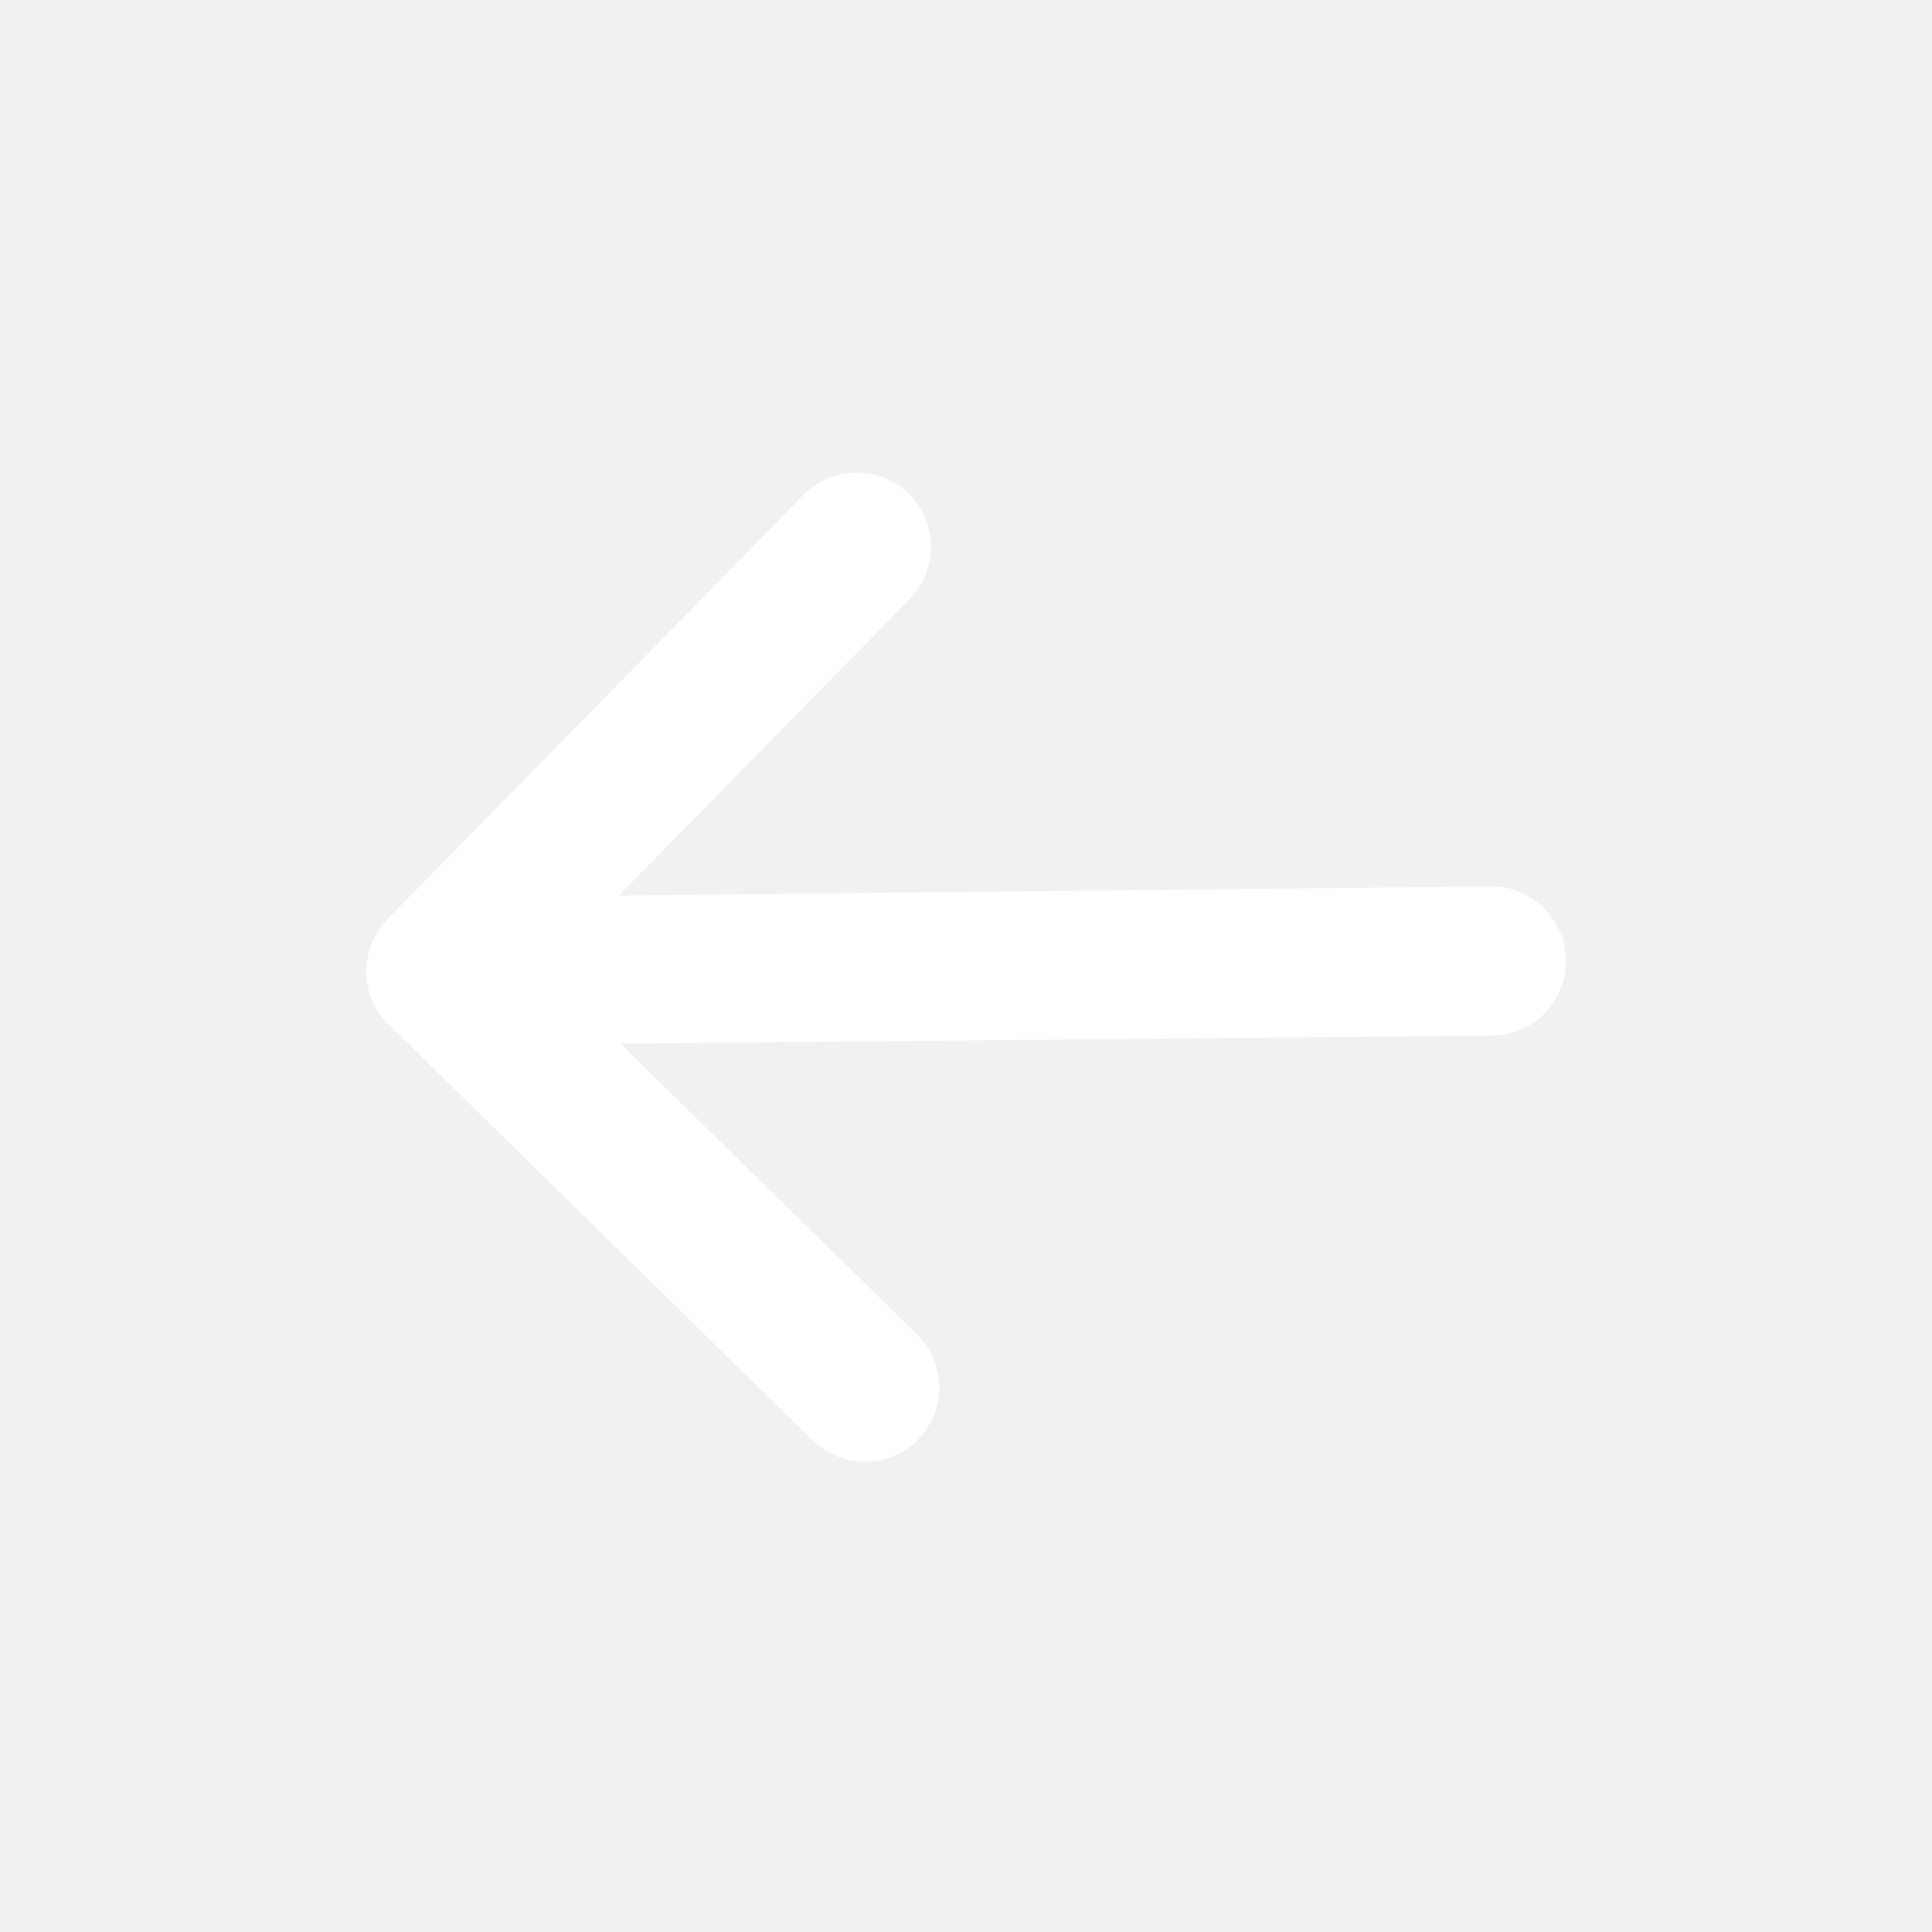
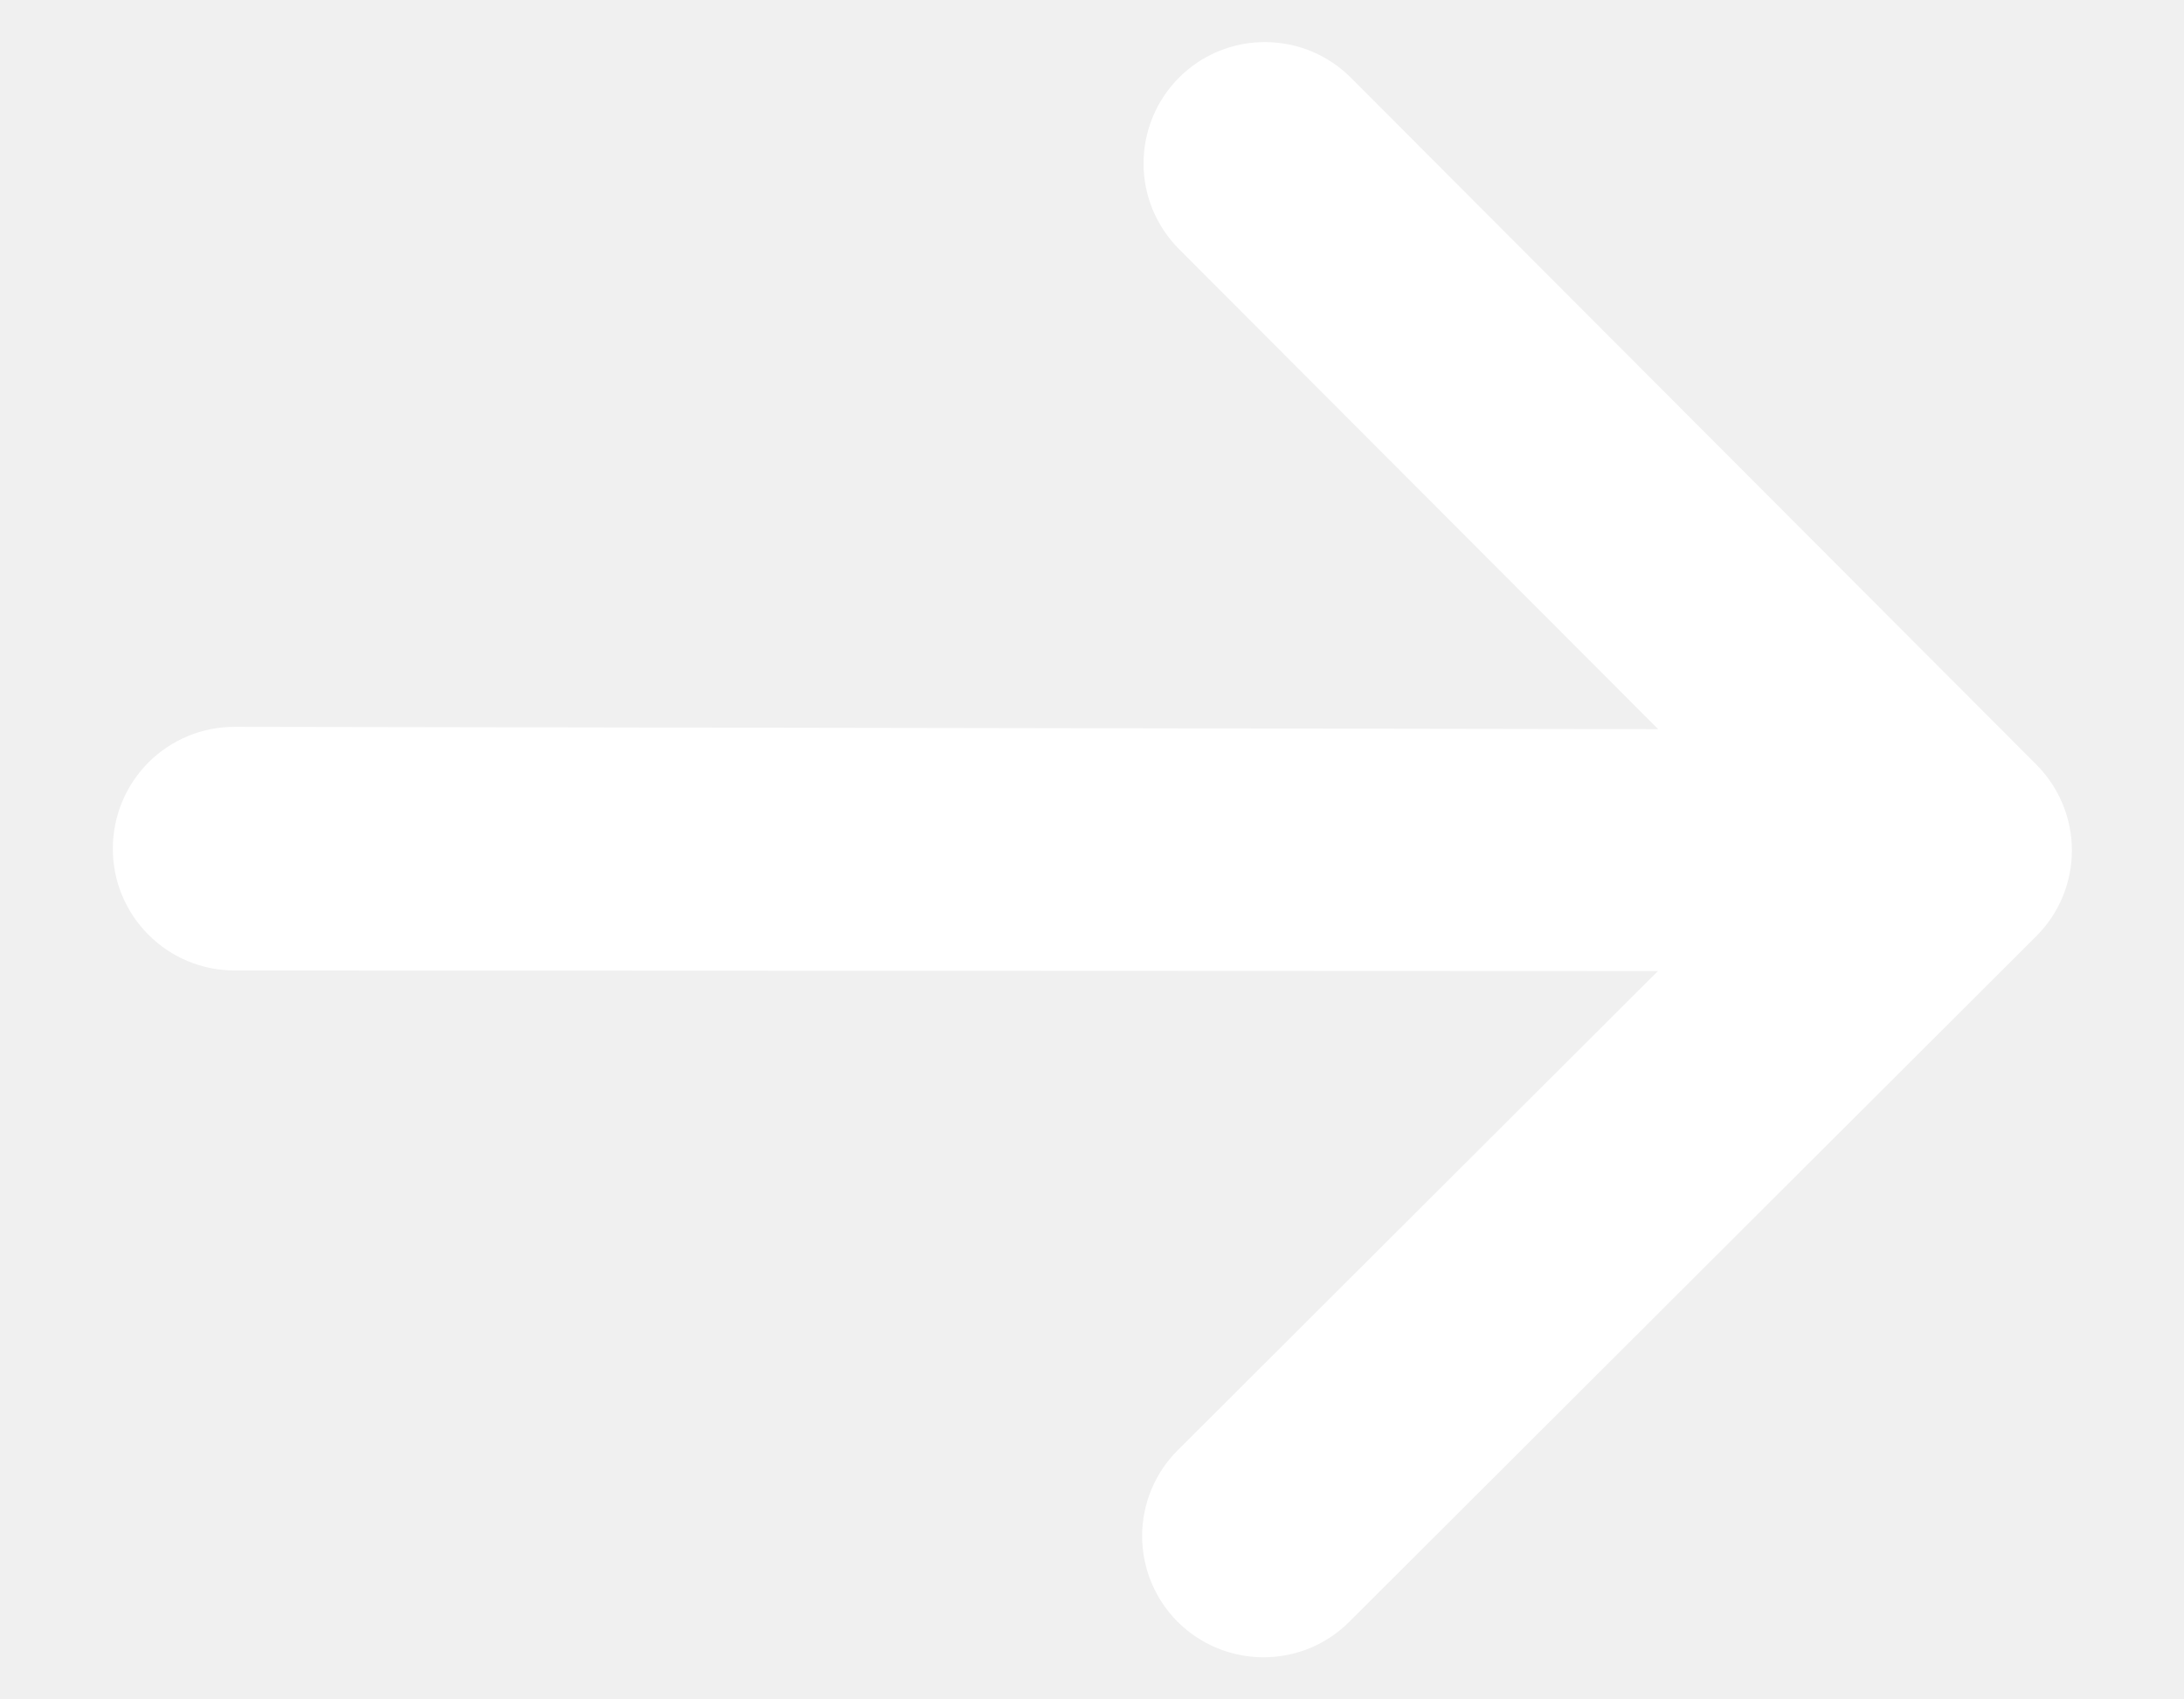
- <svg xmlns="http://www.w3.org/2000/svg" width="26" height="26" viewBox="0 0 26 26" fill="none">
-   <path d="M12.354 19.373C12.54 19.183 12.643 18.928 12.64 18.663C12.638 18.398 12.53 18.144 12.341 17.959L8.349 14.045L20.08 13.937C20.346 13.934 20.6 13.826 20.787 13.636C20.973 13.446 21.076 13.189 21.074 12.923C21.071 12.657 20.963 12.402 20.773 12.216C20.583 12.029 20.326 11.926 20.06 11.929L8.33 12.051L12.243 8.06C12.429 7.87 12.532 7.615 12.529 7.35C12.527 7.084 12.419 6.831 12.229 6.645C12.04 6.46 11.785 6.357 11.52 6.359C11.254 6.362 11.001 6.47 10.815 6.659L5.214 12.371C5.029 12.561 4.926 12.816 4.928 13.081C4.931 13.346 5.039 13.6 5.228 13.785L10.94 19.387C11.13 19.572 11.385 19.675 11.65 19.672C11.915 19.67 12.169 19.562 12.354 19.373Z" fill="white" />
+ <svg xmlns="http://www.w3.org/2000/svg" width="18" height="14" viewBox="0 0 18 14" fill="none">
+   <path d="M9.718 0.639C9.531 0.826 9.425 1.08 9.425 1.346C9.424 1.611 9.53 1.865 9.717 2.053L13.666 6.01L1.935 5.991C1.668 5.99 1.413 6.096 1.224 6.284C1.036 6.472 0.93 6.728 0.93 6.994C0.929 7.26 1.035 7.516 1.223 7.704C1.411 7.893 1.666 7.999 1.933 7.999L13.664 8.004L9.707 11.953C9.519 12.14 9.414 12.394 9.413 12.659C9.413 12.925 9.518 13.179 9.705 13.367C9.893 13.554 10.147 13.66 10.412 13.66C10.678 13.661 10.932 13.556 11.12 13.368L16.782 7.717C16.97 7.53 17.076 7.275 17.076 7.01C17.076 6.745 16.971 6.491 16.784 6.303L11.133 0.64C10.945 0.452 10.691 0.347 10.426 0.347C10.161 0.346 9.906 0.451 9.718 0.639Z" fill="white" />
</svg>
